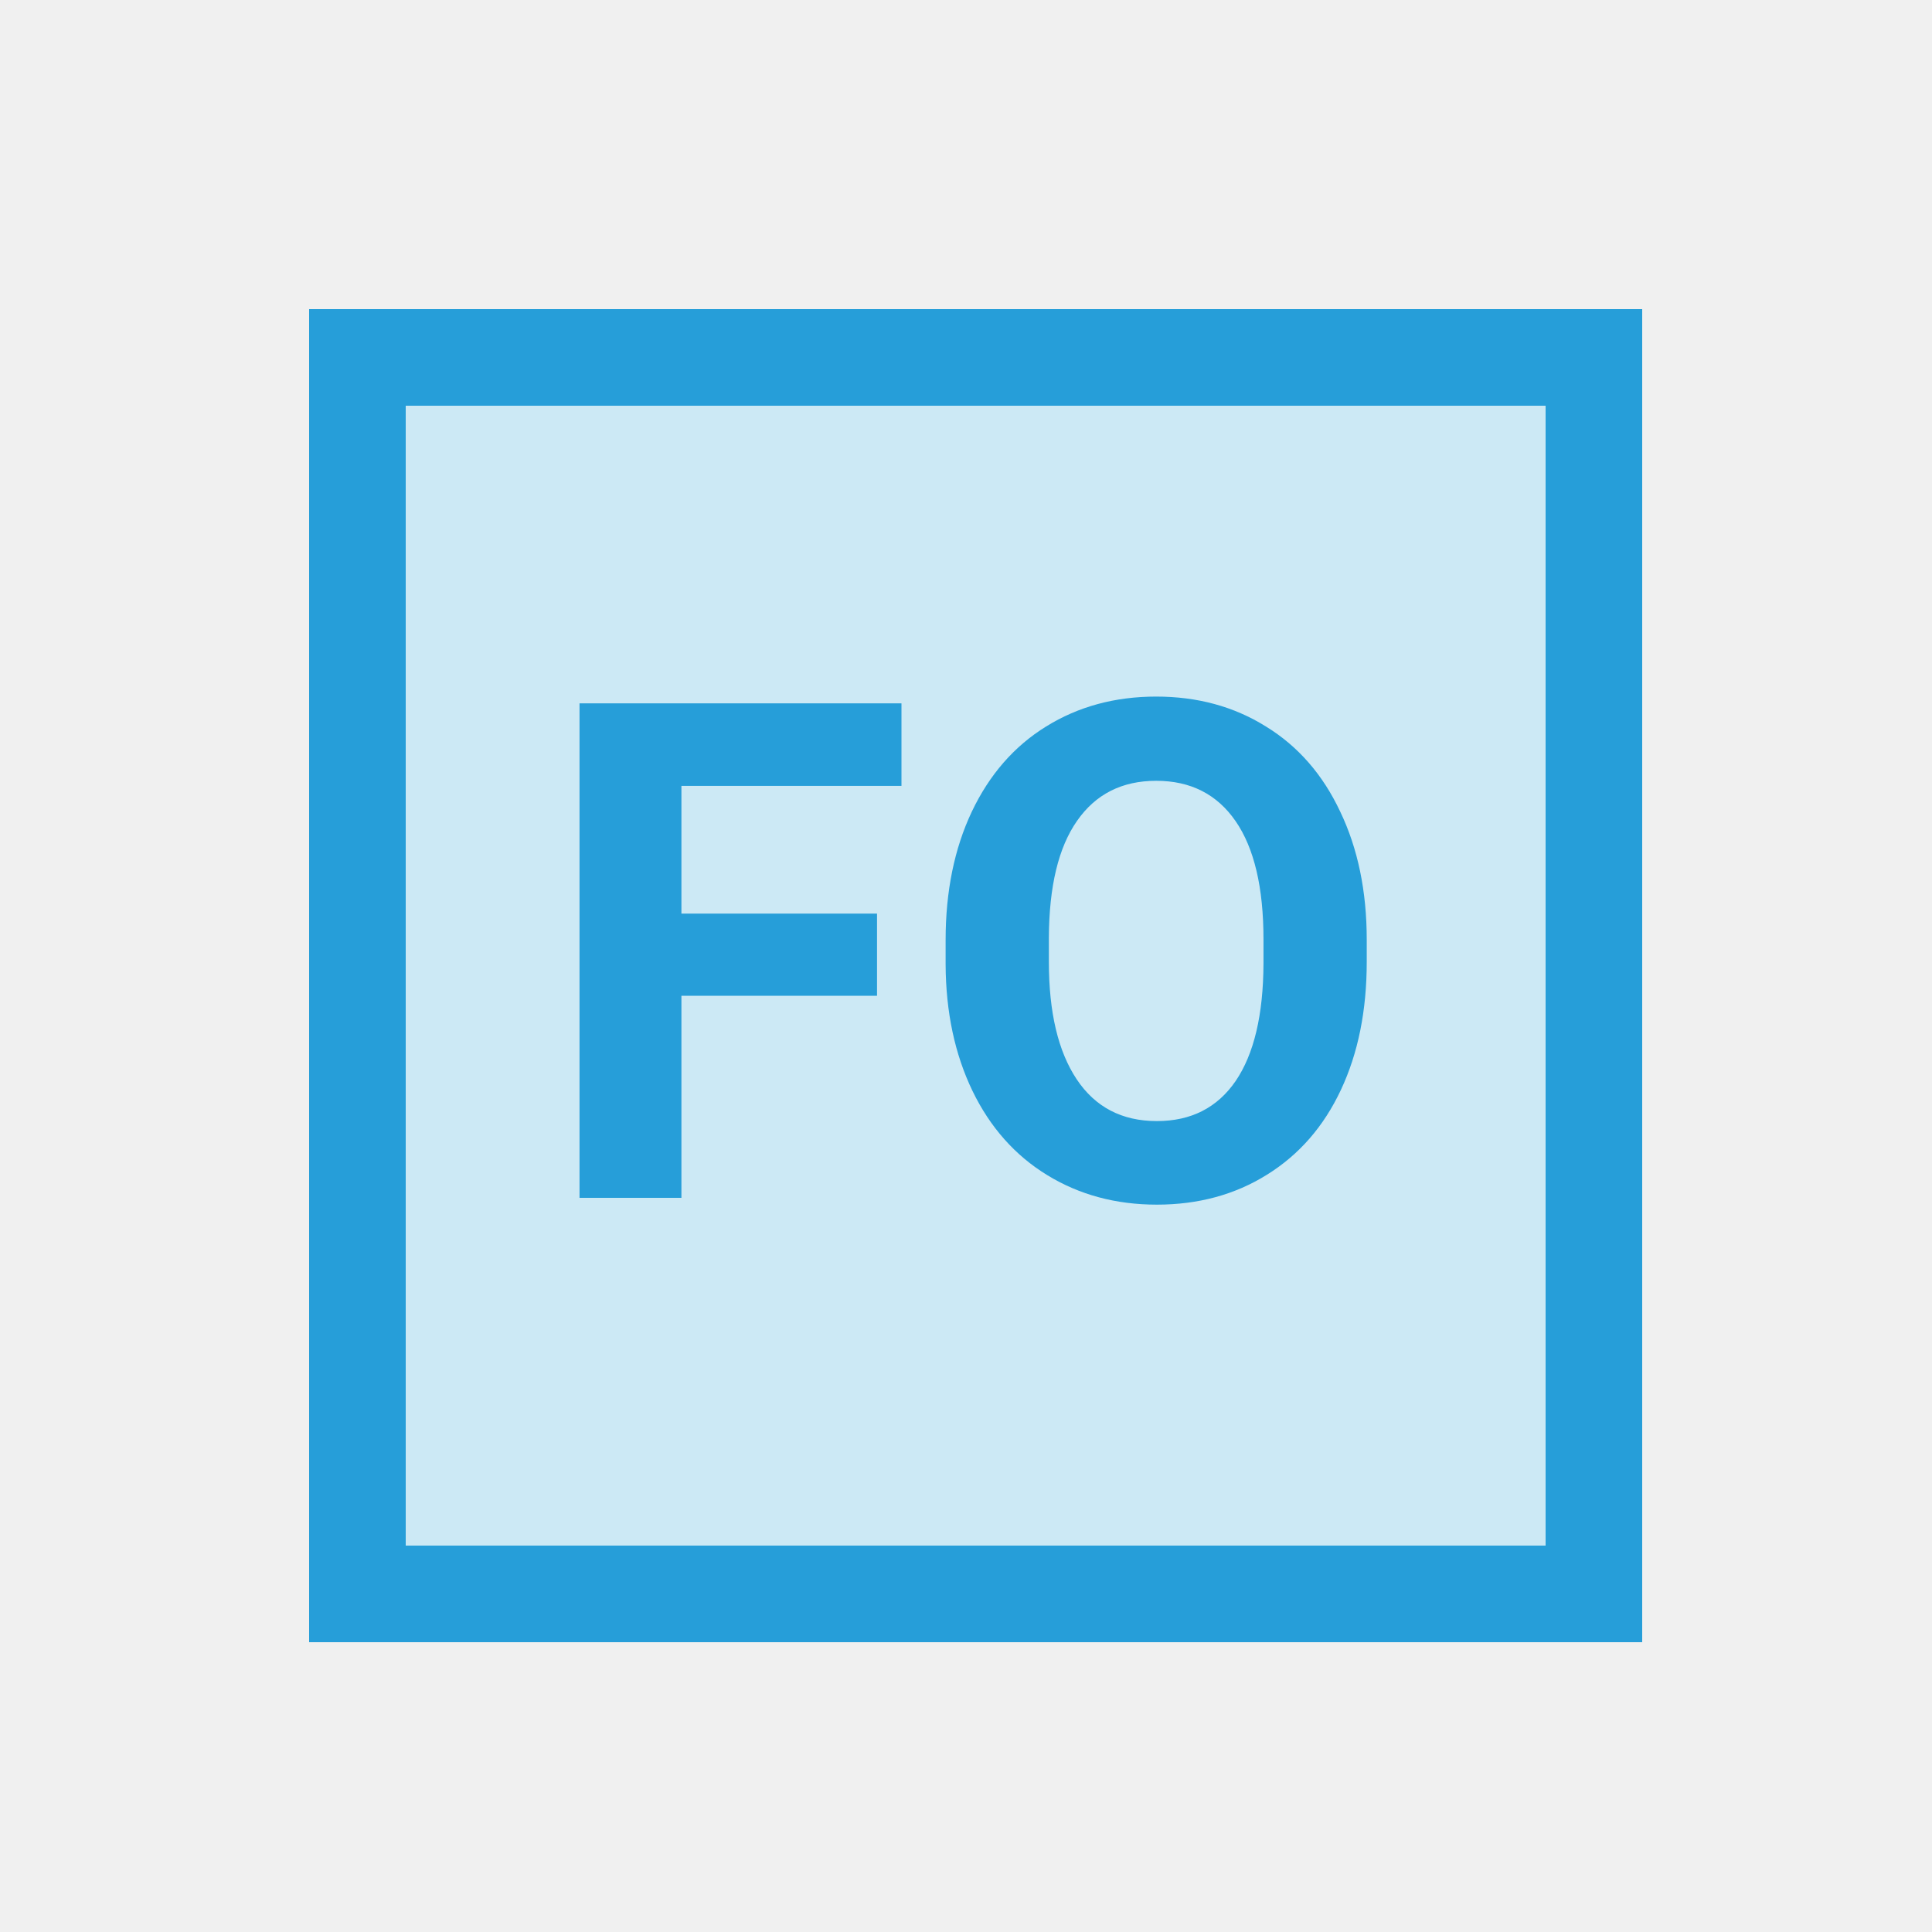
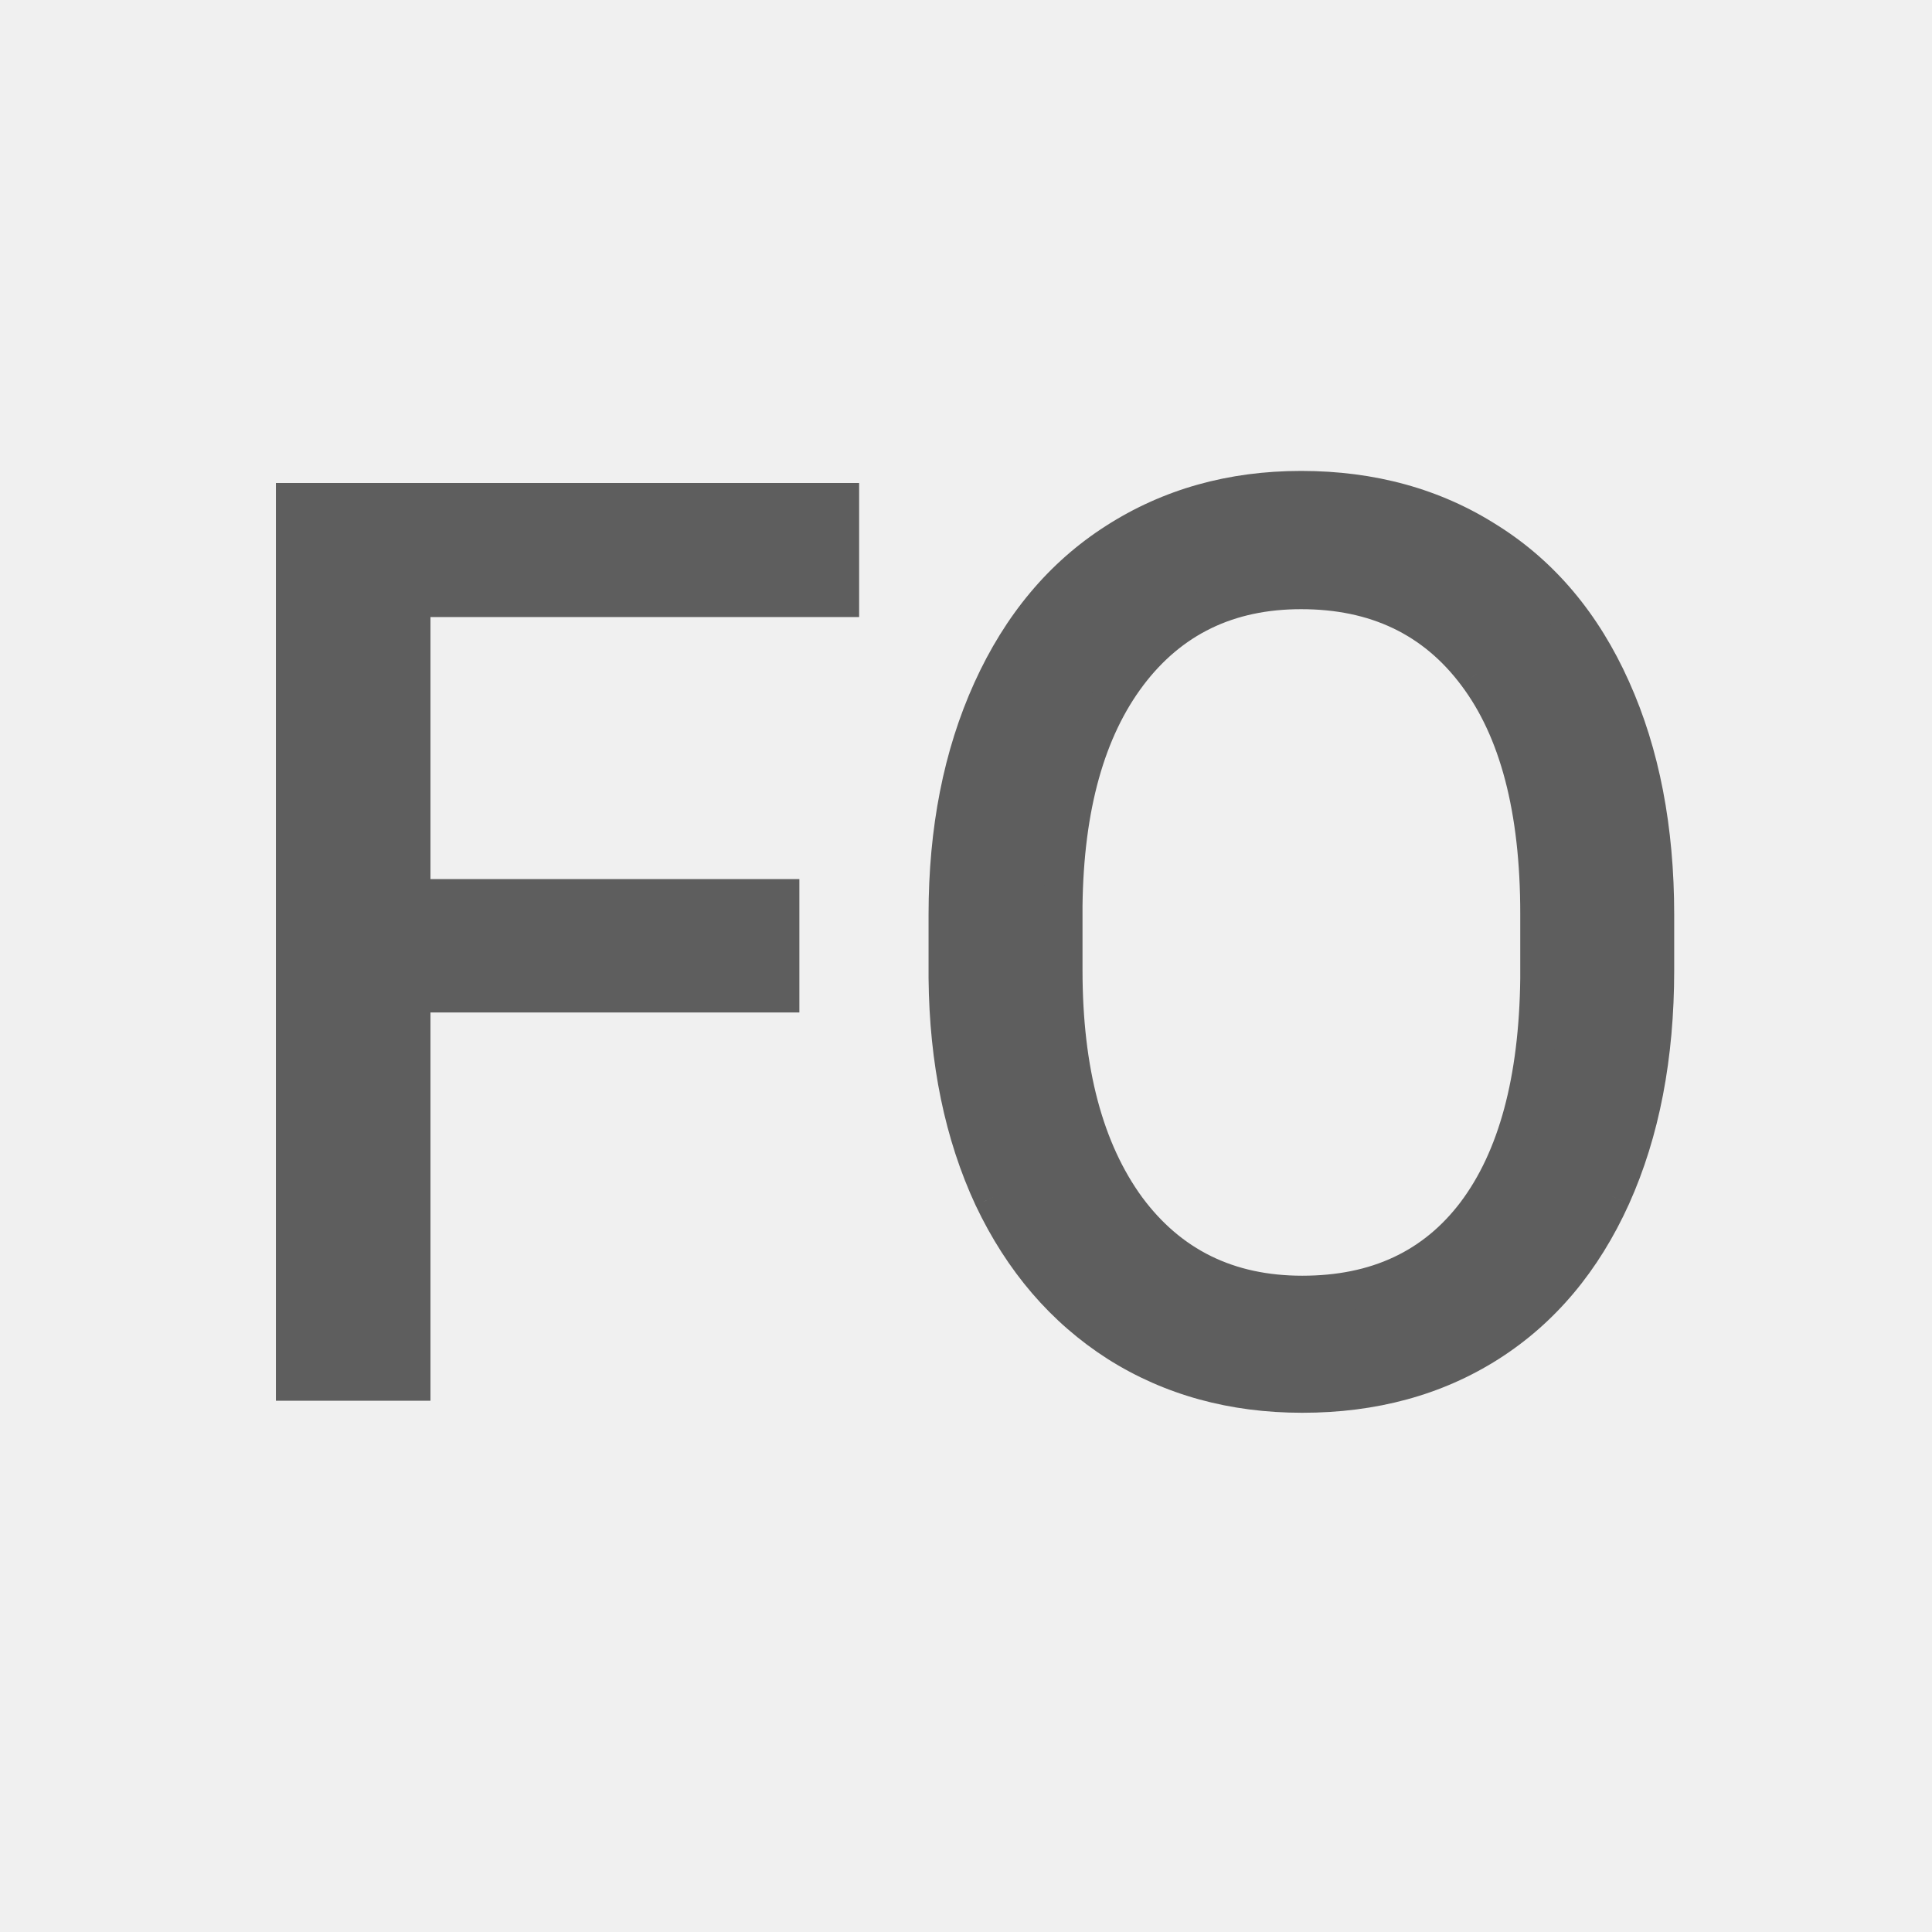
<svg xmlns="http://www.w3.org/2000/svg" width="100" height="100" viewBox="0 0 100 100" fill="none">
-   <g clip-path="url(#clip0)">
-     <rect x="18.5" y="18.5" width="64" height="64" fill="#CCE9F5" stroke="#269ED9" stroke-width="5" />
-     <path d="M45.395 51.541H35.27V62H29.996V36.406H46.66V40.678H35.27V47.287H45.395V51.541ZM70.742 49.783C70.742 52.303 70.297 54.512 69.406 56.41C68.516 58.309 67.238 59.773 65.574 60.805C63.922 61.836 62.023 62.352 59.879 62.352C57.758 62.352 55.865 61.842 54.201 60.822C52.537 59.803 51.248 58.35 50.334 56.463C49.42 54.565 48.957 52.385 48.945 49.924V48.658C48.945 46.139 49.397 43.924 50.299 42.014C51.213 40.092 52.496 38.621 54.148 37.602C55.812 36.57 57.711 36.055 59.844 36.055C61.977 36.055 63.869 36.57 65.522 37.602C67.186 38.621 68.469 40.092 69.371 42.014C70.285 43.924 70.742 46.133 70.742 48.641V49.783ZM65.398 48.623C65.398 45.94 64.918 43.9 63.957 42.506C62.996 41.111 61.625 40.414 59.844 40.414C58.074 40.414 56.709 41.105 55.748 42.488C54.787 43.859 54.301 45.875 54.289 48.535V49.783C54.289 52.397 54.77 54.424 55.73 55.865C56.691 57.307 58.074 58.027 59.879 58.027C61.648 58.027 63.008 57.336 63.957 55.953C64.906 54.559 65.387 52.531 65.398 49.871V48.623Z" fill="#269ED9" />
-   </g>
-   <defs>
-     <clipPath id="clip0">
-       <rect width="100" height="100" fill="white" />
-     </clipPath>
-   </defs>
+   <path d="M40.375 51.406H21.281V71.5H15.281V26H43.469V30.938H21.281V46.5H40.375V51.406ZM85.656 50.219C85.656 54.677 84.906 58.573 83.406 61.906C81.906 65.219 79.781 67.75 77.031 69.5C74.281 71.25 71.073 72.125 67.406 72.125C63.823 72.125 60.646 71.25 57.875 69.5C55.104 67.729 52.948 65.219 51.406 61.969C49.885 58.698 49.104 54.917 49.062 50.625V47.344C49.062 42.969 49.823 39.104 51.344 35.75C52.865 32.396 55.01 29.833 57.781 28.062C60.573 26.271 63.76 25.375 67.344 25.375C70.99 25.375 74.198 26.26 76.969 28.031C79.76 29.781 81.906 32.333 83.406 35.688C84.906 39.021 85.656 42.906 85.656 47.344V50.219ZM79.688 47.281C79.688 41.885 78.604 37.75 76.438 34.875C74.271 31.979 71.24 30.531 67.344 30.531C63.552 30.531 60.562 31.979 58.375 34.875C56.208 37.75 55.094 41.75 55.031 46.875V50.219C55.031 55.448 56.125 59.562 58.312 62.562C60.521 65.542 63.552 67.031 67.406 67.031C71.281 67.031 74.281 65.625 76.406 62.812C78.531 59.979 79.625 55.927 79.688 50.656V47.281Z" fill="#5E5E5E" />
+   <path d="M40.375 51.406V52.406H41.375V51.406H40.375ZM21.281 51.406V50.406H20.281V51.406H21.281ZM21.281 71.5V72.5H22.281V71.5H21.281ZM15.281 71.5H14.281V72.5H15.281V71.5ZM15.281 26V25H14.281V26H15.281ZM43.469 26H44.469V25H43.469V26ZM43.469 30.938V31.938H44.469V30.938H43.469ZM21.281 30.938V29.938H20.281V30.938H21.281ZM21.281 46.5H20.281V47.5H21.281V46.5ZM40.375 46.5H41.375V45.5H40.375V46.5ZM40.375 50.406H21.281V52.406H40.375V50.406ZM20.281 51.406V71.5H22.281V51.406H20.281ZM21.281 70.5H15.281V72.5H21.281V70.5ZM16.281 71.5V26H14.281V71.5H16.281ZM15.281 27H43.469V25H15.281V27ZM42.469 26V30.938H44.469V26H42.469ZM43.469 29.938H21.281V31.938H43.469V29.938ZM20.281 30.938V46.5H22.281V30.938H20.281ZM21.281 47.5H40.375V45.5H21.281V47.5ZM39.375 46.5V51.406H41.375V46.5H39.375ZM83.406 61.906L84.317 62.319L84.318 62.317L83.406 61.906ZM57.875 69.5L57.337 70.343L57.341 70.346L57.875 69.5ZM51.406 61.969L50.499 62.39L50.503 62.397L51.406 61.969ZM49.062 50.625H48.062L48.062 50.635L49.062 50.625ZM57.781 28.062L58.32 28.905L58.321 28.904L57.781 28.062ZM76.969 28.031L76.43 28.874L76.438 28.878L76.969 28.031ZM83.406 35.688L82.493 36.096L82.494 36.098L83.406 35.688ZM76.438 34.875L75.637 35.474L75.639 35.477L76.438 34.875ZM58.375 34.875L57.577 34.272L57.576 34.273L58.375 34.875ZM55.031 46.875L54.031 46.863V46.875H55.031ZM58.312 62.562L57.505 63.152L57.509 63.158L58.312 62.562ZM76.406 62.812L77.204 63.415L77.206 63.413L76.406 62.812ZM79.688 50.656L80.688 50.668V50.656H79.688ZM84.656 50.219C84.656 54.566 83.925 58.317 82.494 61.496L84.318 62.317C85.888 58.829 86.656 54.788 86.656 50.219H84.656ZM82.495 61.494C81.066 64.65 79.062 67.022 76.494 68.656L77.568 70.344C80.501 68.478 82.747 65.787 84.317 62.319L82.495 61.494ZM76.494 68.656C73.924 70.292 70.907 71.125 67.406 71.125V73.125C71.239 73.125 74.638 72.208 77.568 70.344L76.494 68.656ZM67.406 71.125C63.994 71.125 61.005 70.294 58.409 68.654L57.341 70.346C60.286 72.206 63.652 73.125 67.406 73.125V71.125ZM58.413 68.657C55.816 66.997 53.779 64.637 52.31 61.54L50.503 62.397C52.117 65.8 54.393 68.461 57.337 70.343L58.413 68.657ZM52.313 61.547C50.862 58.428 50.103 54.791 50.062 50.615L48.062 50.635C48.105 55.042 48.908 58.968 50.499 62.39L52.313 61.547ZM50.062 50.625V47.344H48.062V50.625H50.062ZM50.062 47.344C50.062 43.085 50.803 39.365 52.255 36.163L50.433 35.337C48.843 38.843 48.062 42.853 48.062 47.344H50.062ZM52.255 36.163C53.705 32.963 55.731 30.559 58.32 28.905L57.243 27.22C54.29 29.107 52.024 31.828 50.433 35.337L52.255 36.163ZM58.321 28.904C60.939 27.224 63.936 26.375 67.344 26.375V24.375C63.585 24.375 60.207 25.317 57.241 27.221L58.321 28.904ZM67.344 26.375C70.82 26.375 73.837 27.217 76.43 28.874L77.507 27.189C74.558 25.304 71.159 24.375 67.344 24.375V26.375ZM76.438 28.878C79.042 30.511 81.065 32.901 82.493 36.096L84.319 35.279C82.748 31.766 80.478 29.051 77.5 27.184L76.438 28.878ZM82.494 36.098C83.925 39.278 84.656 43.018 84.656 47.344H86.656C86.656 42.794 85.887 38.764 84.318 35.277L82.494 36.098ZM84.656 47.344V50.219H86.656V47.344H84.656ZM80.688 47.281C80.688 41.771 79.584 37.389 77.236 34.273L75.639 35.477C77.624 38.111 78.688 41.999 78.688 47.281H80.688ZM77.238 34.276C74.866 31.106 71.526 29.531 67.344 29.531V31.531C70.953 31.531 73.675 32.852 75.637 35.474L77.238 34.276ZM67.344 29.531C63.255 29.531 59.963 31.113 57.577 34.272L59.173 35.478C61.162 32.845 63.849 31.531 67.344 31.531V29.531ZM57.576 34.273C55.237 37.377 54.095 41.612 54.031 46.863L56.031 46.887C56.092 41.888 57.179 38.123 59.174 35.477L57.576 34.273ZM54.031 46.875V50.219H56.031V46.875H54.031ZM54.031 50.219C54.031 55.576 55.151 59.923 57.505 63.152L59.12 61.973C57.099 59.202 56.031 55.32 56.031 50.219H54.031ZM57.509 63.158C59.915 66.403 63.25 68.031 67.406 68.031V66.031C63.854 66.031 61.127 64.68 59.116 61.967L57.509 63.158ZM67.406 68.031C71.559 68.031 74.87 66.505 77.204 63.415L75.608 62.21C73.693 64.745 71.004 66.031 67.406 66.031V68.031ZM77.206 63.413C79.507 60.344 80.624 56.053 80.687 50.668L78.688 50.644C78.626 55.801 77.555 59.614 75.606 62.212L77.206 63.413ZM80.688 50.656V47.281H78.688V50.656H80.688Z" fill="#5E5E5E" />
</svg>
